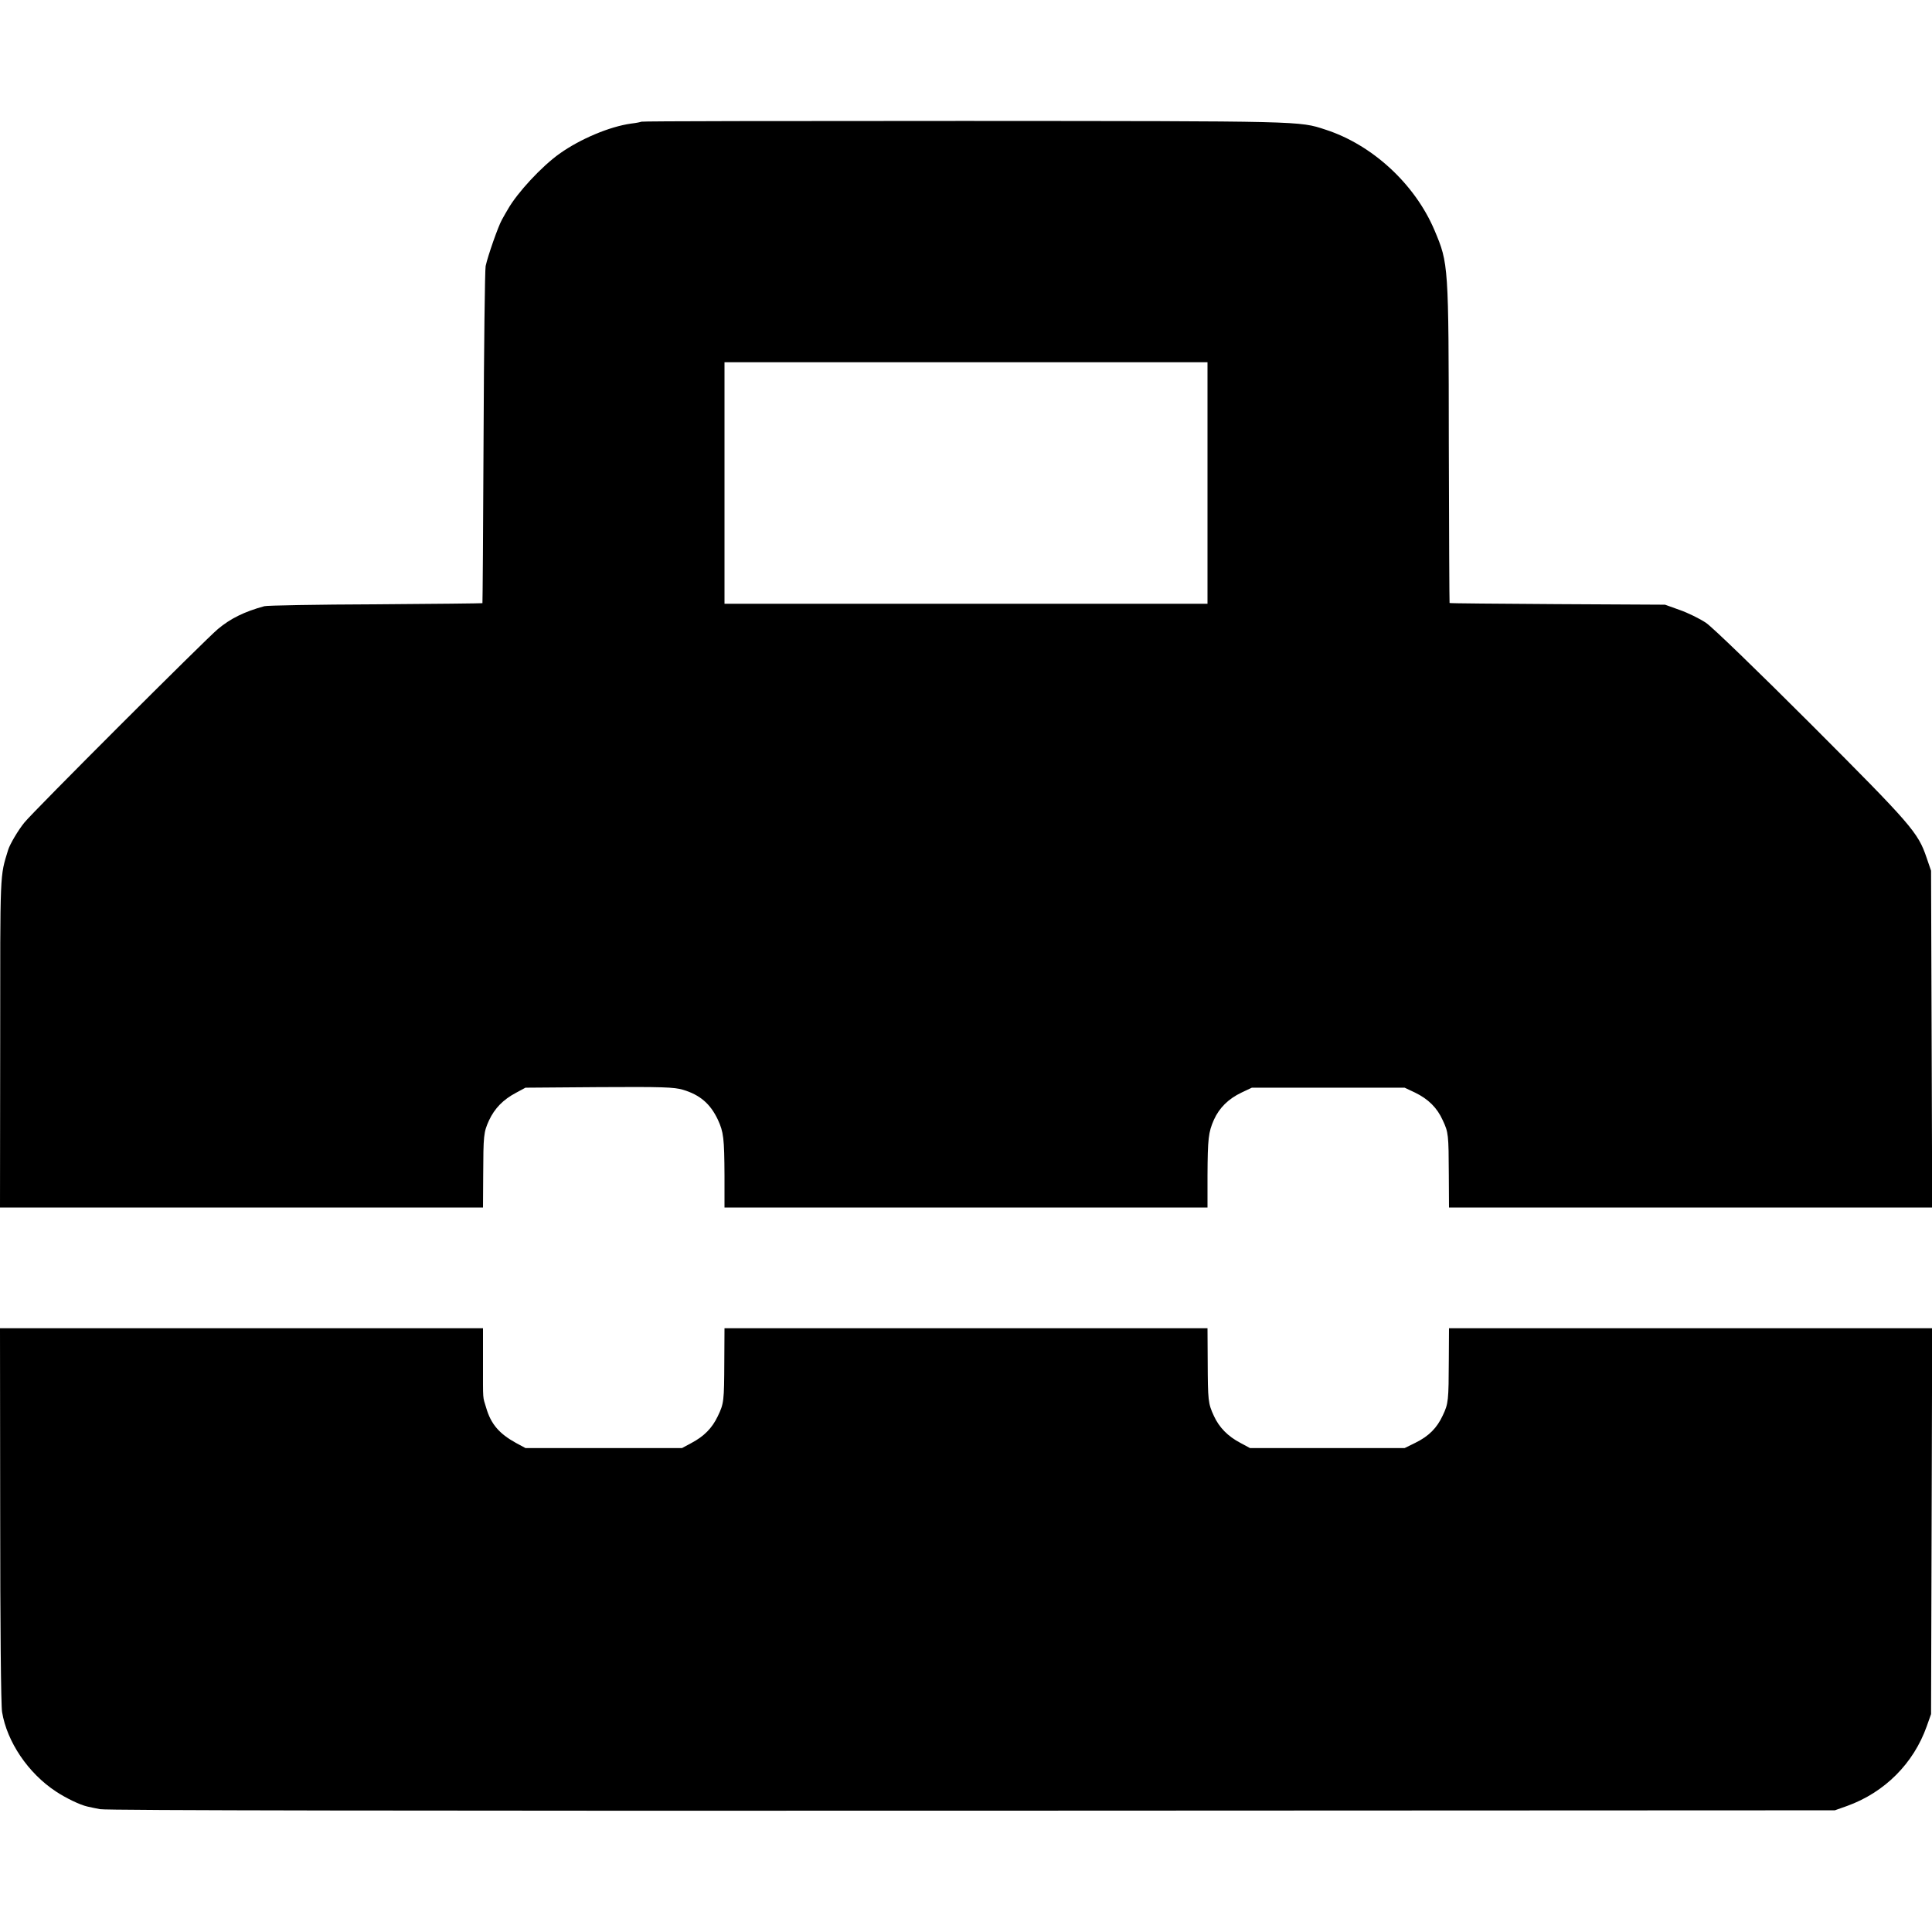
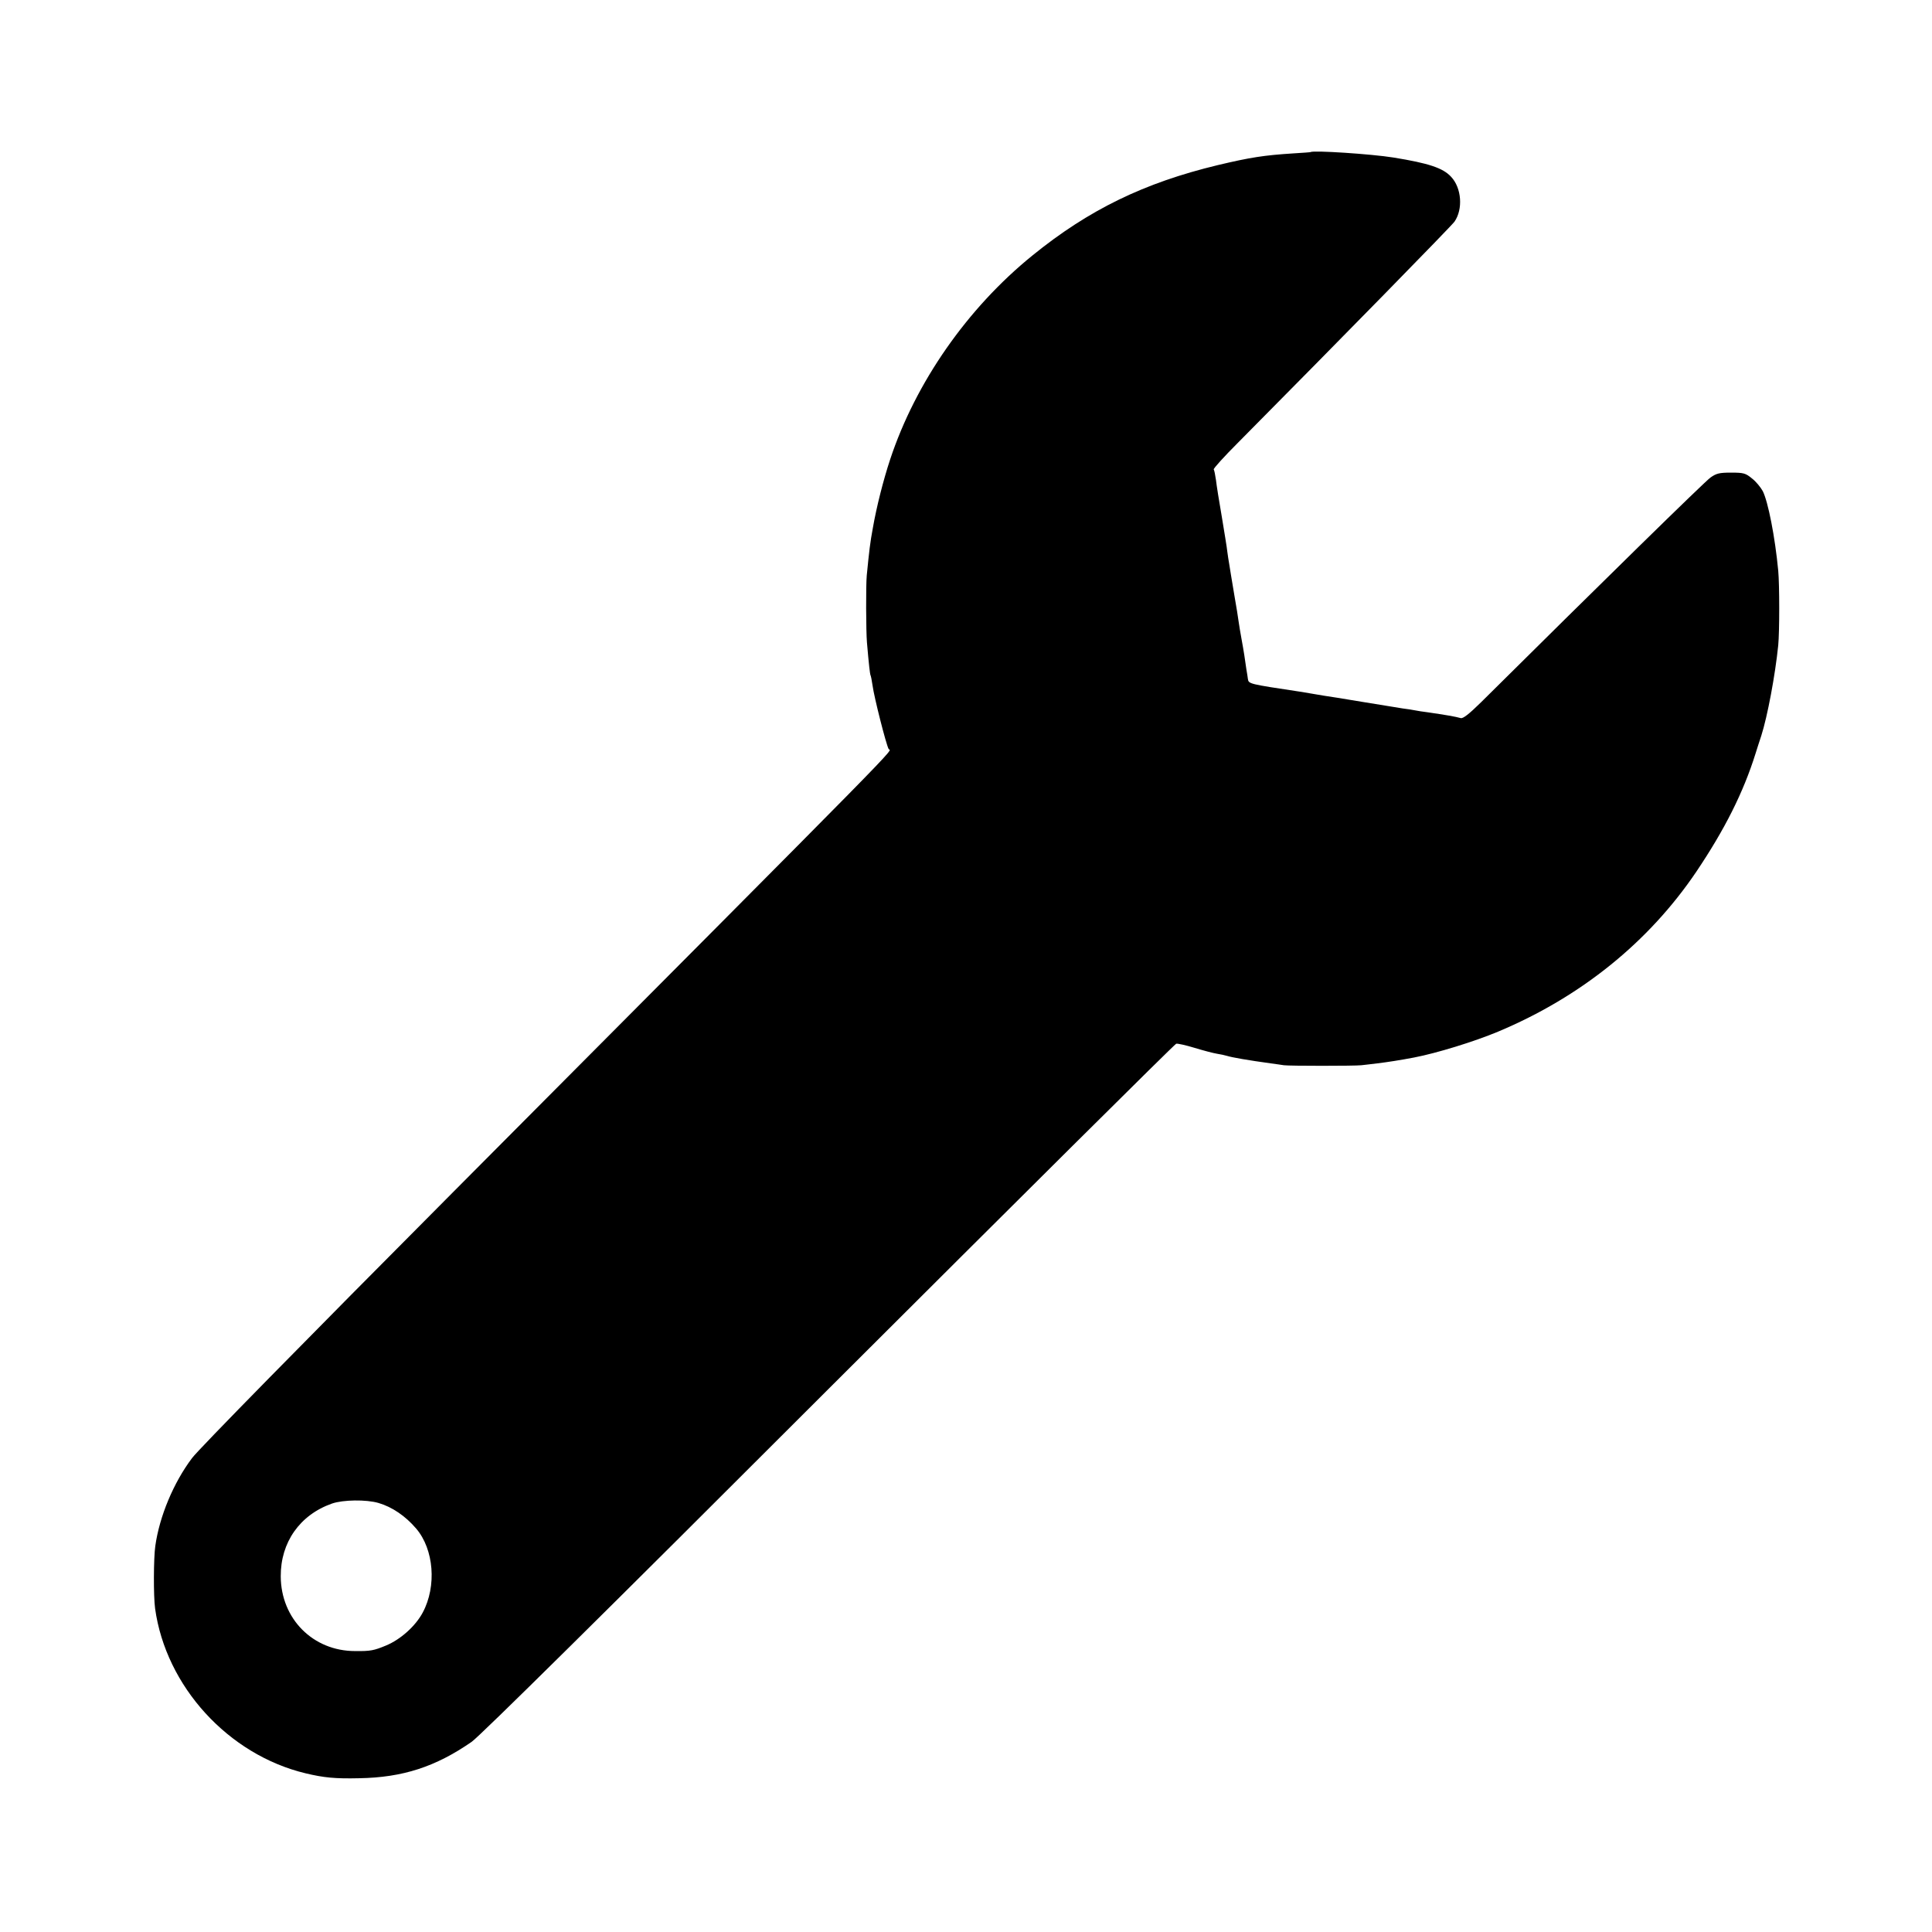
<svg xmlns="http://www.w3.org/2000/svg" version="1.0" width="1024pt" height="1024pt" viewBox="0 0 1024 1024" preserveAspectRatio="xMidYMid meet">
  <g transform="translate(0,1024) scale(0.1,-0.1)" fill="#000000" stroke="none">
-     <path d="M3399 9595 c-3 -2 -27 -7 -54 -10 -114 -16 -269 -81 -380 -160 -95 -68 -223 -206 -273 -294 -8 -13 -22 -38 -32 -56 -20 -36 -74 -190 -86 -245 -4 -19 -9 -429 -11 -910 -2 -481 -5 -875 -6 -877 -2 -1 -257 -4 -567 -6 -311 -1 -576 -6 -589 -10 -106 -29 -179 -65 -246 -121 -64 -53 -979 -967 -1026 -1026 -32 -39 -77 -115 -86 -145 -44 -145 -42 -96 -42 -1022 l-1 -873 1280 0 1280 0 1 168 c1 216 2 230 31 294 30 64 75 110 143 146 l50 27 390 3 c336 2 398 0 445 -14 90 -27 145 -74 185 -159 30 -65 34 -97 35 -297 l0 -168 1280 0 1280 0 0 168 c1 199 5 231 34 297 29 64 77 111 146 144 l55 26 405 0 405 0 55 -26 c70 -34 117 -80 147 -147 30 -64 31 -74 32 -289 l1 -173 1280 0 1281 0 -3 893 -3 892 -24 70 c-45 133 -80 173 -609 703 -286 286 -526 518 -560 541 -33 22 -96 53 -139 68 l-78 28 -570 3 c-313 2 -571 4 -572 6 -1 1 -3 380 -4 842 -1 954 -1 956 -76 1134 -104 245 -330 453 -578 533 -140 46 -113 45 -1916 46 -938 0 -1708 -1 -1710 -4z m3001 -1915 l0 -640 -1280 0 -1280 0 0 640 0 640 1280 0 1280 0 0 -640z" />
-     <path d="M1 2213 c0 -588 4 -1012 10 -1047 26 -158 138 -324 285 -421 53 -35 127 -71 167 -80 12 -3 42 -9 67 -14 29 -7 1697 -9 4620 -8 l4575 2 65 23 c199 72 352 225 422 422 l23 65 3 1023 3 1022 -1281 0 -1280 0 -1 -167 c-1 -217 -2 -232 -32 -295 -31 -67 -74 -110 -145 -145 l-57 -28 -410 0 -410 0 -50 27 c-67 35 -113 82 -141 143 -31 67 -32 81 -33 288 l-1 177 -1280 0 -1280 0 -1 -177 c-1 -210 -2 -222 -35 -290 -30 -63 -73 -106 -139 -141 l-50 -27 -415 0 -415 0 -50 27 c-89 49 -133 100 -158 186 -19 64 -17 29 -17 242 l0 180 -1280 0 -1280 0 1 -987z" />
+     <path d="M6947 9434 c-1 -1 -42 -4 -92 -7 -156 -10 -227 -21 -400 -62 -391 -94 -685 -237 -984 -480 -344 -279 -618 -672 -753 -1080 -36 -109 -72 -250 -92 -365 -14 -75 -19 -118 -32 -250 -5 -51 -4 -297 1 -355 10 -118 16 -168 19 -174 2 -3 7 -28 11 -56 8 -60 71 -309 85 -335 11 -20 177 149 -2305 -2345 -789 -793 -1353 -1367 -1387 -1413 -98 -130 -173 -309 -195 -467 -9 -63 -10 -264 -1 -330 57 -413 388 -776 798 -874 96 -23 157 -29 284 -26 230 4 404 60 596 193 42 29 710 689 1892 1871 1006 1004 1834 1827 1842 1829 8 2 52 -8 98 -22 46 -14 99 -28 118 -31 19 -3 43 -8 52 -11 29 -9 116 -24 233 -40 28 -4 59 -8 70 -10 28 -4 374 -4 410 0 17 2 55 6 85 10 51 6 122 17 195 31 120 23 318 84 445 137 439 184 799 475 1051 848 150 223 249 419 314 627 8 27 22 68 30 93 33 103 74 322 90 480 7 73 7 319 0 395 -17 180 -54 367 -82 422 -11 20 -36 51 -57 67 -34 28 -44 31 -111 31 -62 0 -78 -4 -109 -26 -30 -21 -579 -559 -1217 -1192 -62 -61 -95 -87 -107 -83 -28 8 -81 17 -177 31 -23 3 -52 7 -65 10 -13 3 -42 7 -65 10 -22 4 -119 19 -215 35 -96 16 -188 31 -205 33 -16 3 -46 8 -65 11 -19 3 -46 8 -60 10 -272 41 -272 41 -276 68 -1 7 -4 30 -8 51 -3 20 -8 54 -11 75 -3 20 -10 60 -15 87 -5 28 -12 68 -15 90 -3 22 -12 81 -21 130 -8 50 -17 104 -20 120 -3 17 -7 42 -9 56 -3 15 -7 44 -10 65 -2 22 -16 104 -29 184 -14 80 -28 168 -31 195 -4 28 -9 53 -12 57 -2 5 55 68 127 140 562 567 1128 1145 1149 1173 46 66 38 179 -18 238 -43 47 -120 72 -305 102 -118 19 -427 39 -439 29z m-4941 -7160 c72 -21 143 -69 200 -136 94 -110 109 -305 35 -444 -38 -72 -118 -144 -196 -176 -63 -26 -81 -30 -163 -29 -223 0 -393 171 -394 396 -1 180 101 326 272 386 58 20 181 22 246 3z" />
  </g>
</svg>
